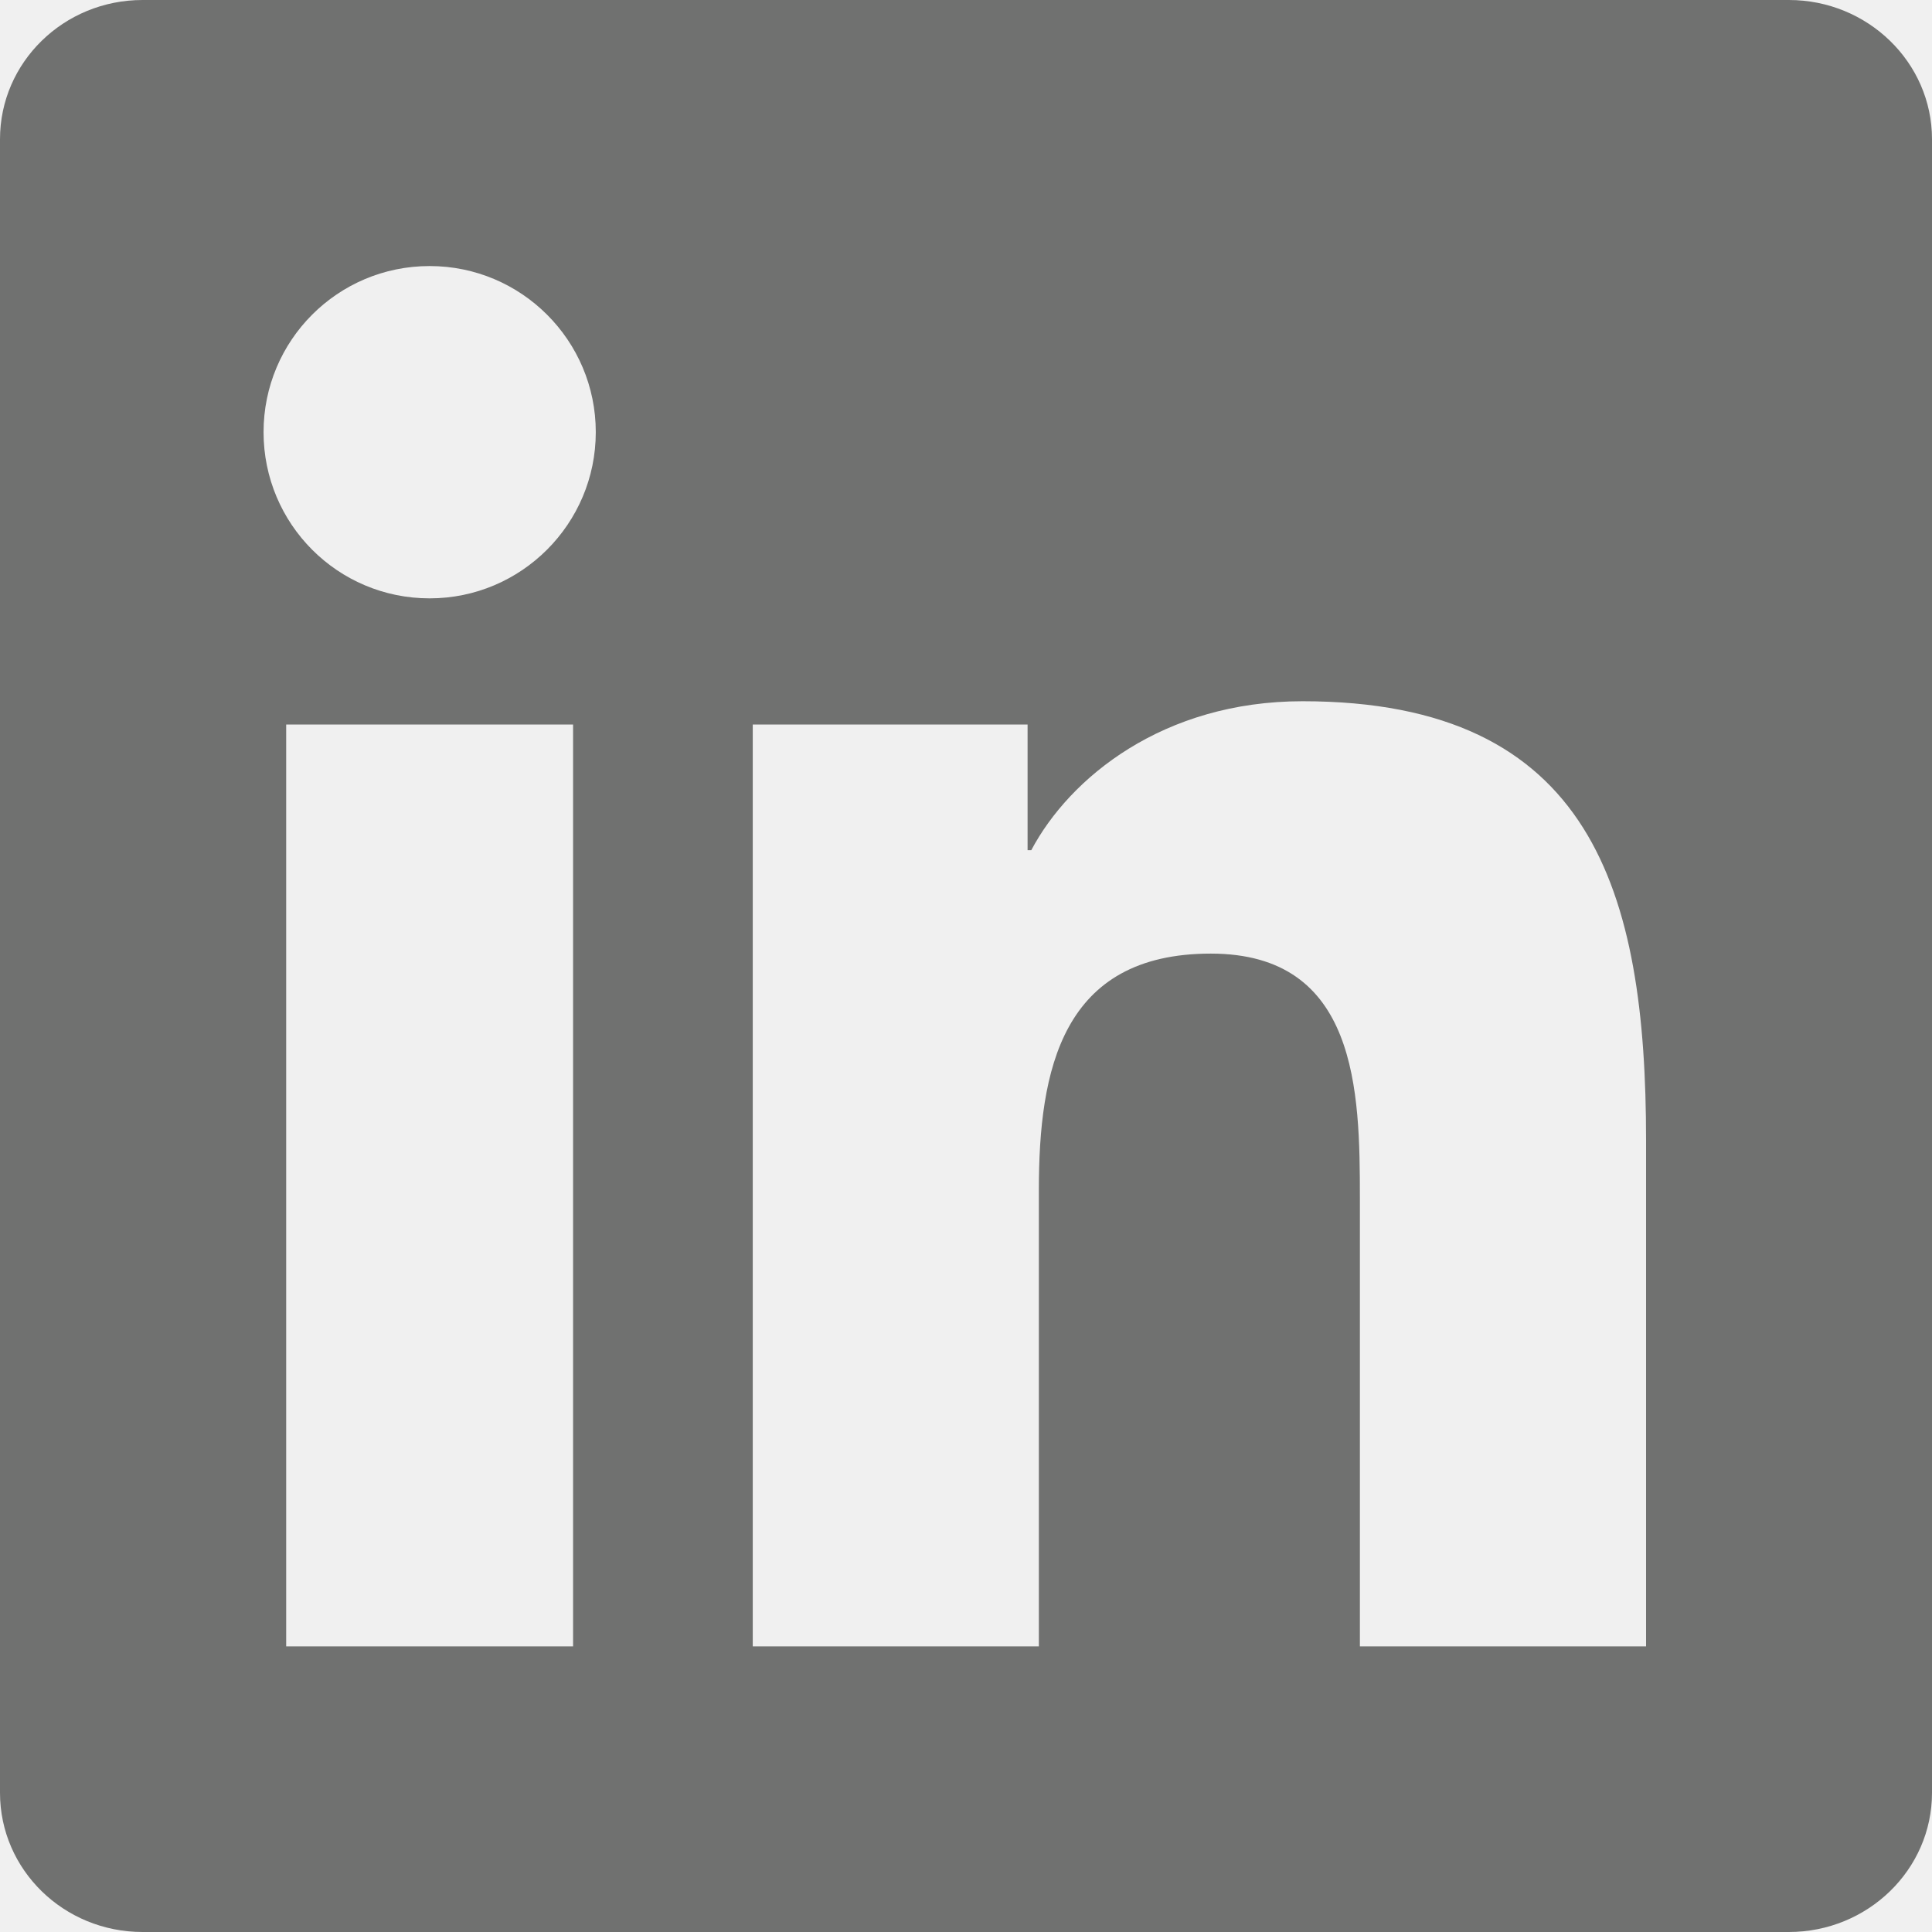
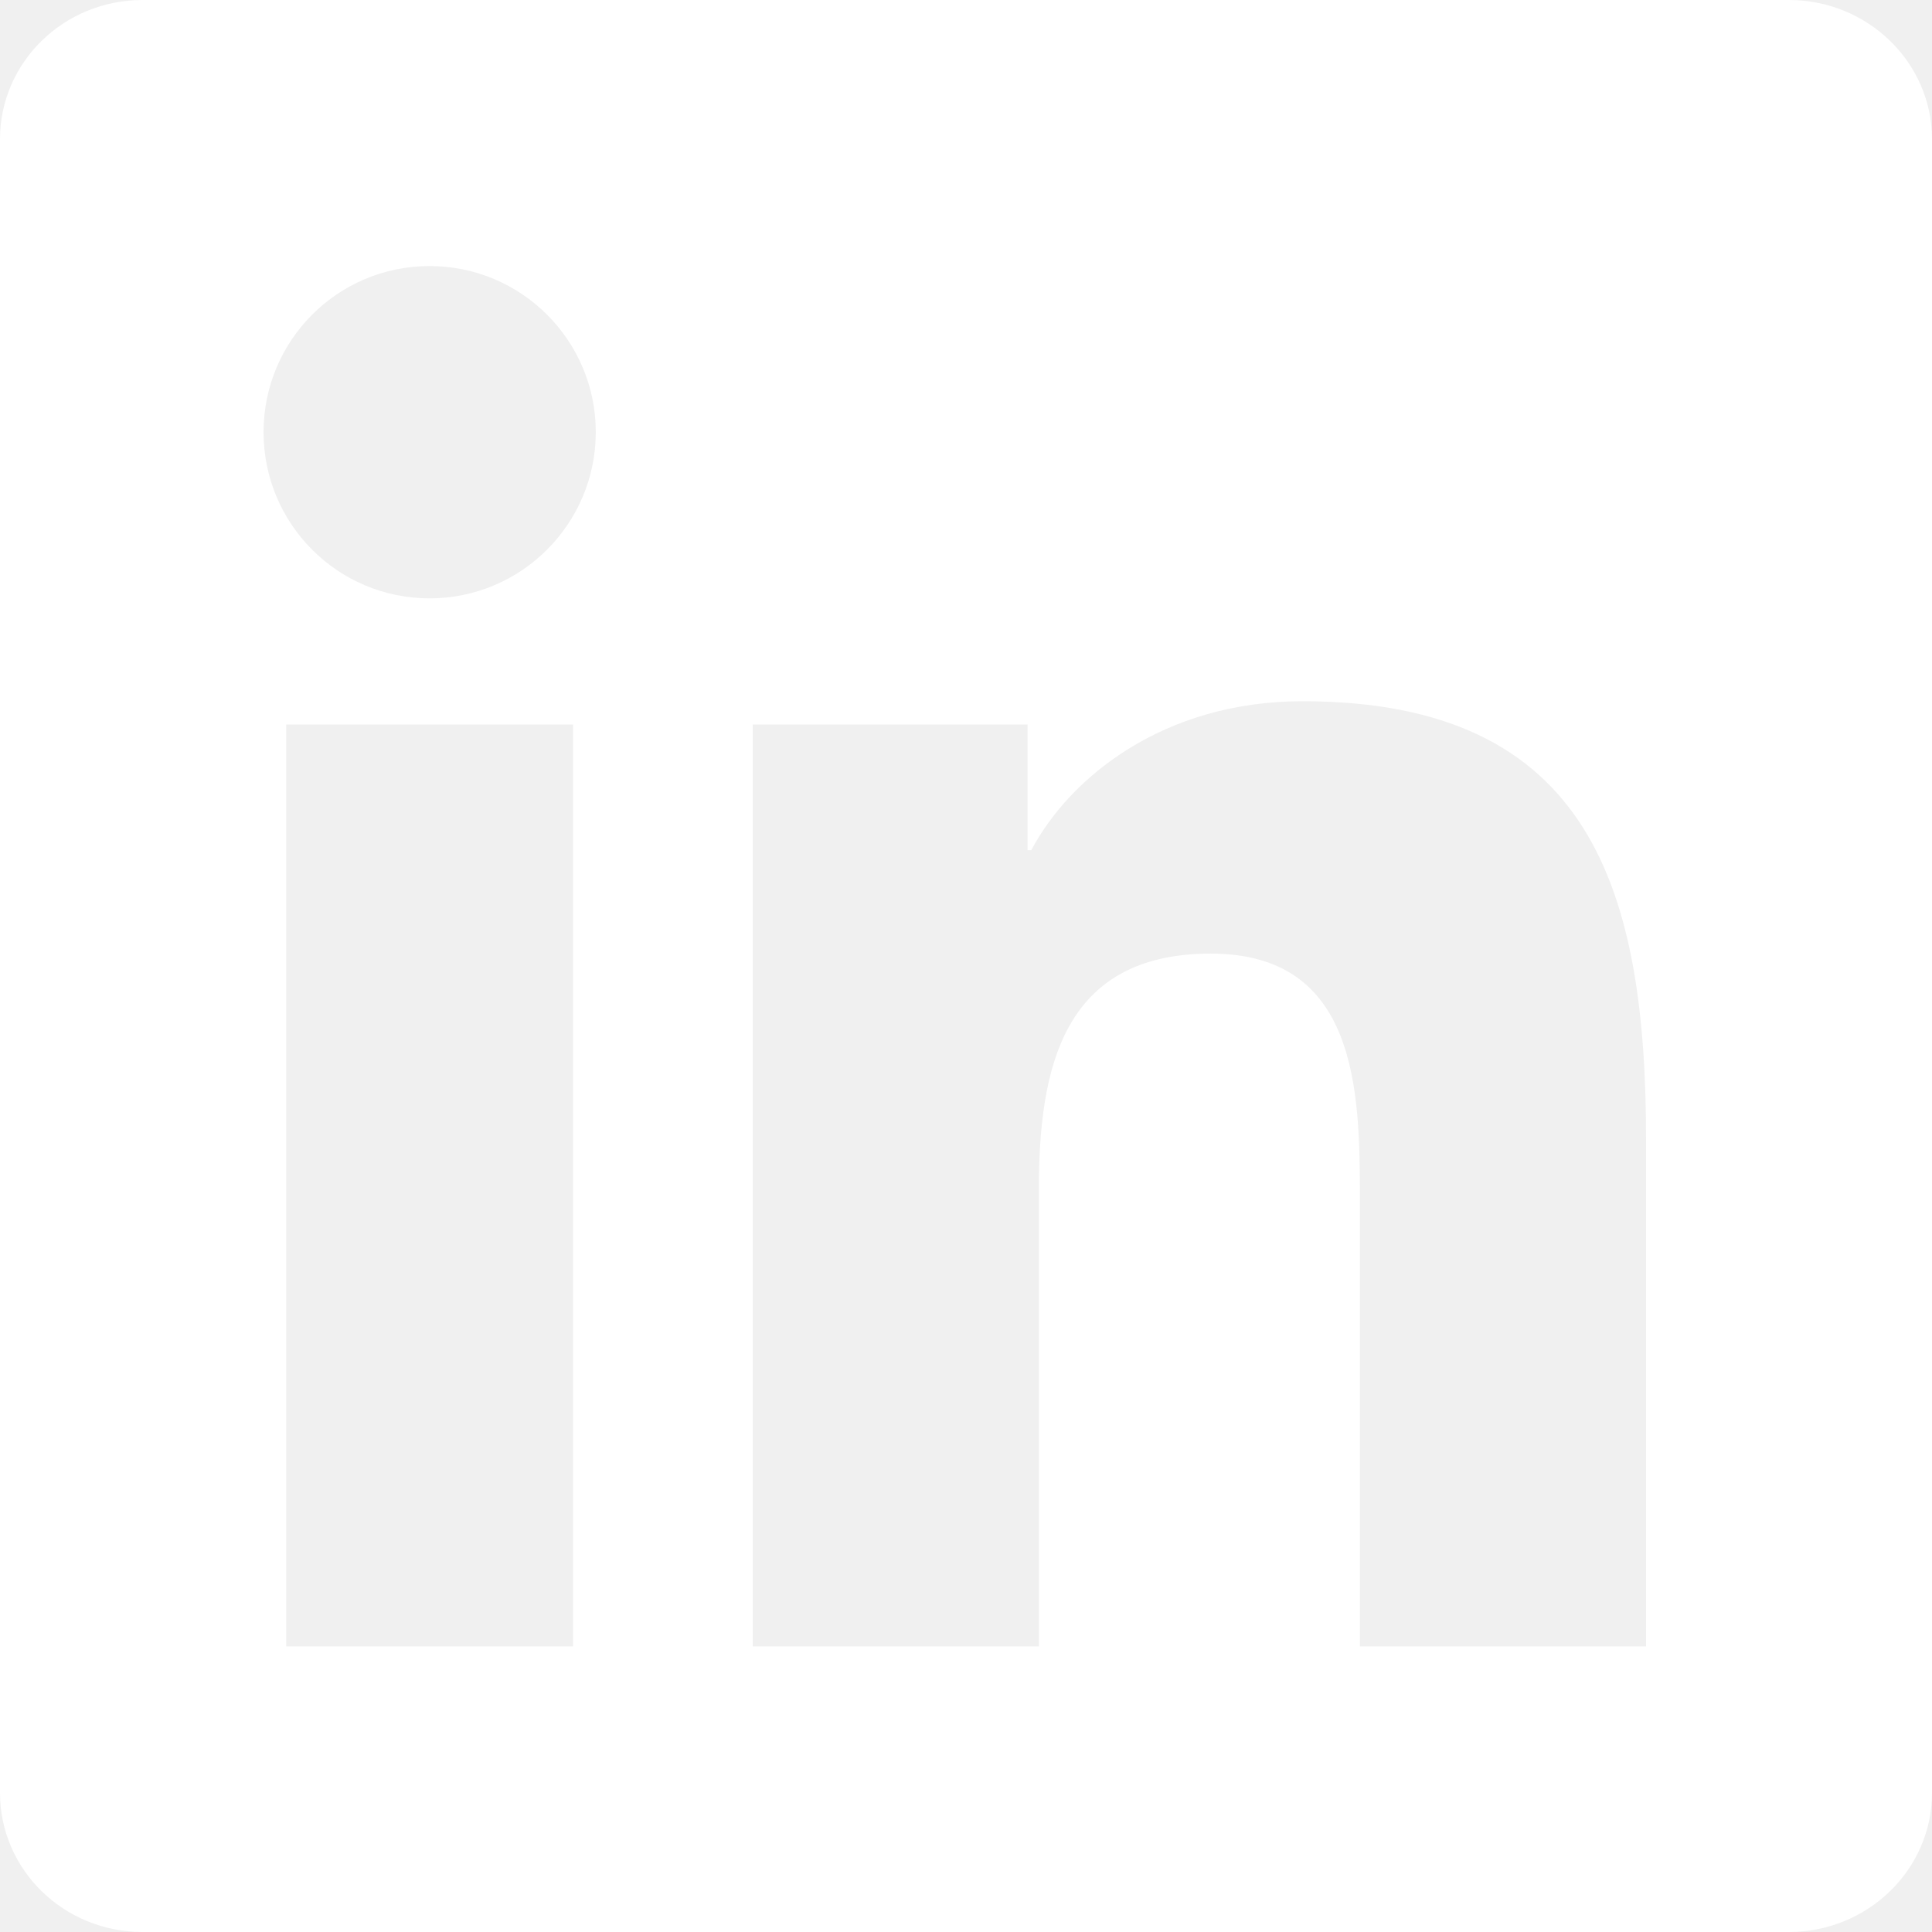
<svg xmlns="http://www.w3.org/2000/svg" aria-labelledby="simpleicons-linkedin-icon" role="img" viewBox="0 0 24 24">
-   <path fill="#707170" d="M20.447 20.452h-3.554v-5.569c0-1.328-.027-3.037-1.852-3.037-1.853 0-2.136 1.445-2.136 2.939v5.667H9.351V9h3.414v1.561h.046c.477-.9 1.637-1.85 3.37-1.85 3.601 0 4.267 2.37 4.267 5.455v6.286zM5.337 7.433c-1.144 0-2.063-.926-2.063-2.065 0-1.138.92-2.063 2.063-2.063 1.14 0 2.064.925 2.064 2.063 0 1.139-.925 2.065-2.064 2.065zm1.782 13.019H3.555V9h3.564v11.452zM22.225 0H1.771C.792 0 0 .774 0 1.729v20.542C0 23.227.792 24 1.771 24h20.451C23.2 24 24 23.227 24 22.271V1.729C24 .774 23.2 0 22.222 0h.003z" />
+   <path fill="#ffffff" d="M20.447 20.452h-3.554v-5.569c0-1.328-.027-3.037-1.852-3.037-1.853 0-2.136 1.445-2.136 2.939v5.667H9.351V9h3.414v1.561h.046c.477-.9 1.637-1.85 3.37-1.85 3.601 0 4.267 2.37 4.267 5.455v6.286zM5.337 7.433c-1.144 0-2.063-.926-2.063-2.065 0-1.138.92-2.063 2.063-2.063 1.14 0 2.064.925 2.064 2.063 0 1.139-.925 2.065-2.064 2.065zm1.782 13.019H3.555V9h3.564v11.452zM22.225 0H1.771C.792 0 0 .774 0 1.729v20.542C0 23.227.792 24 1.771 24h20.451C23.2 24 24 23.227 24 22.271V1.729C24 .774 23.2 0 22.222 0h.003z" />
</svg>
